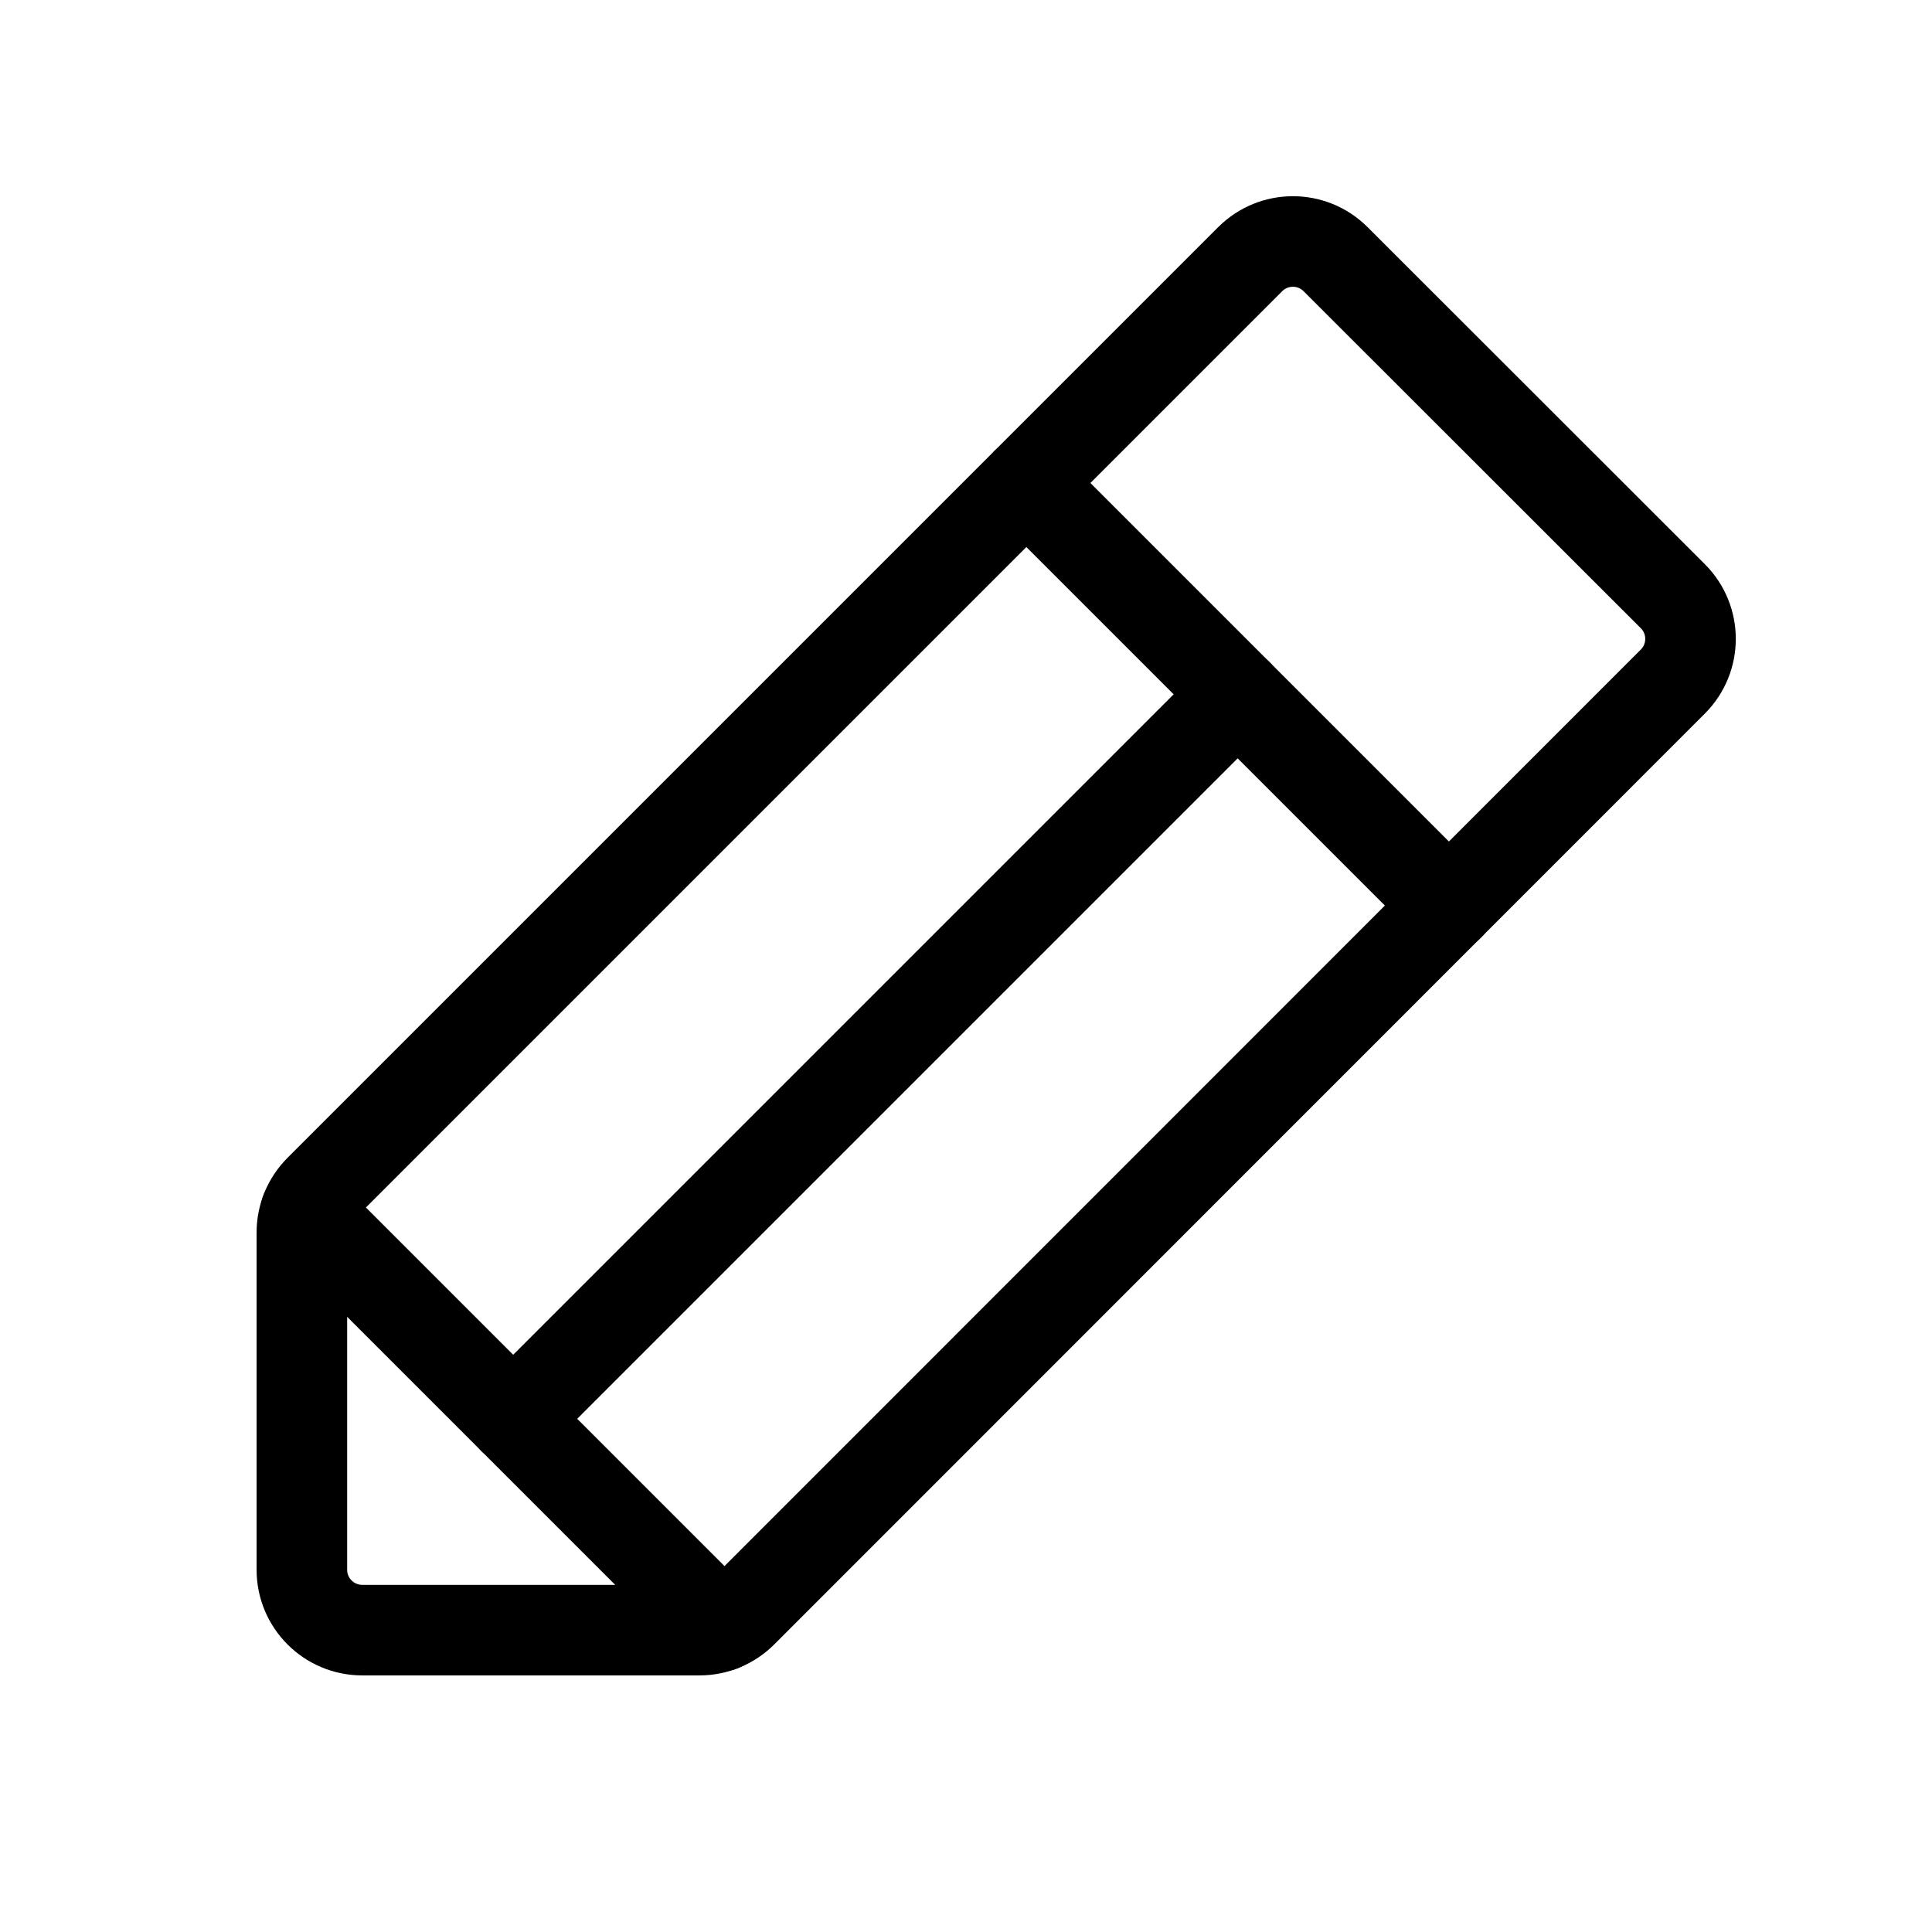
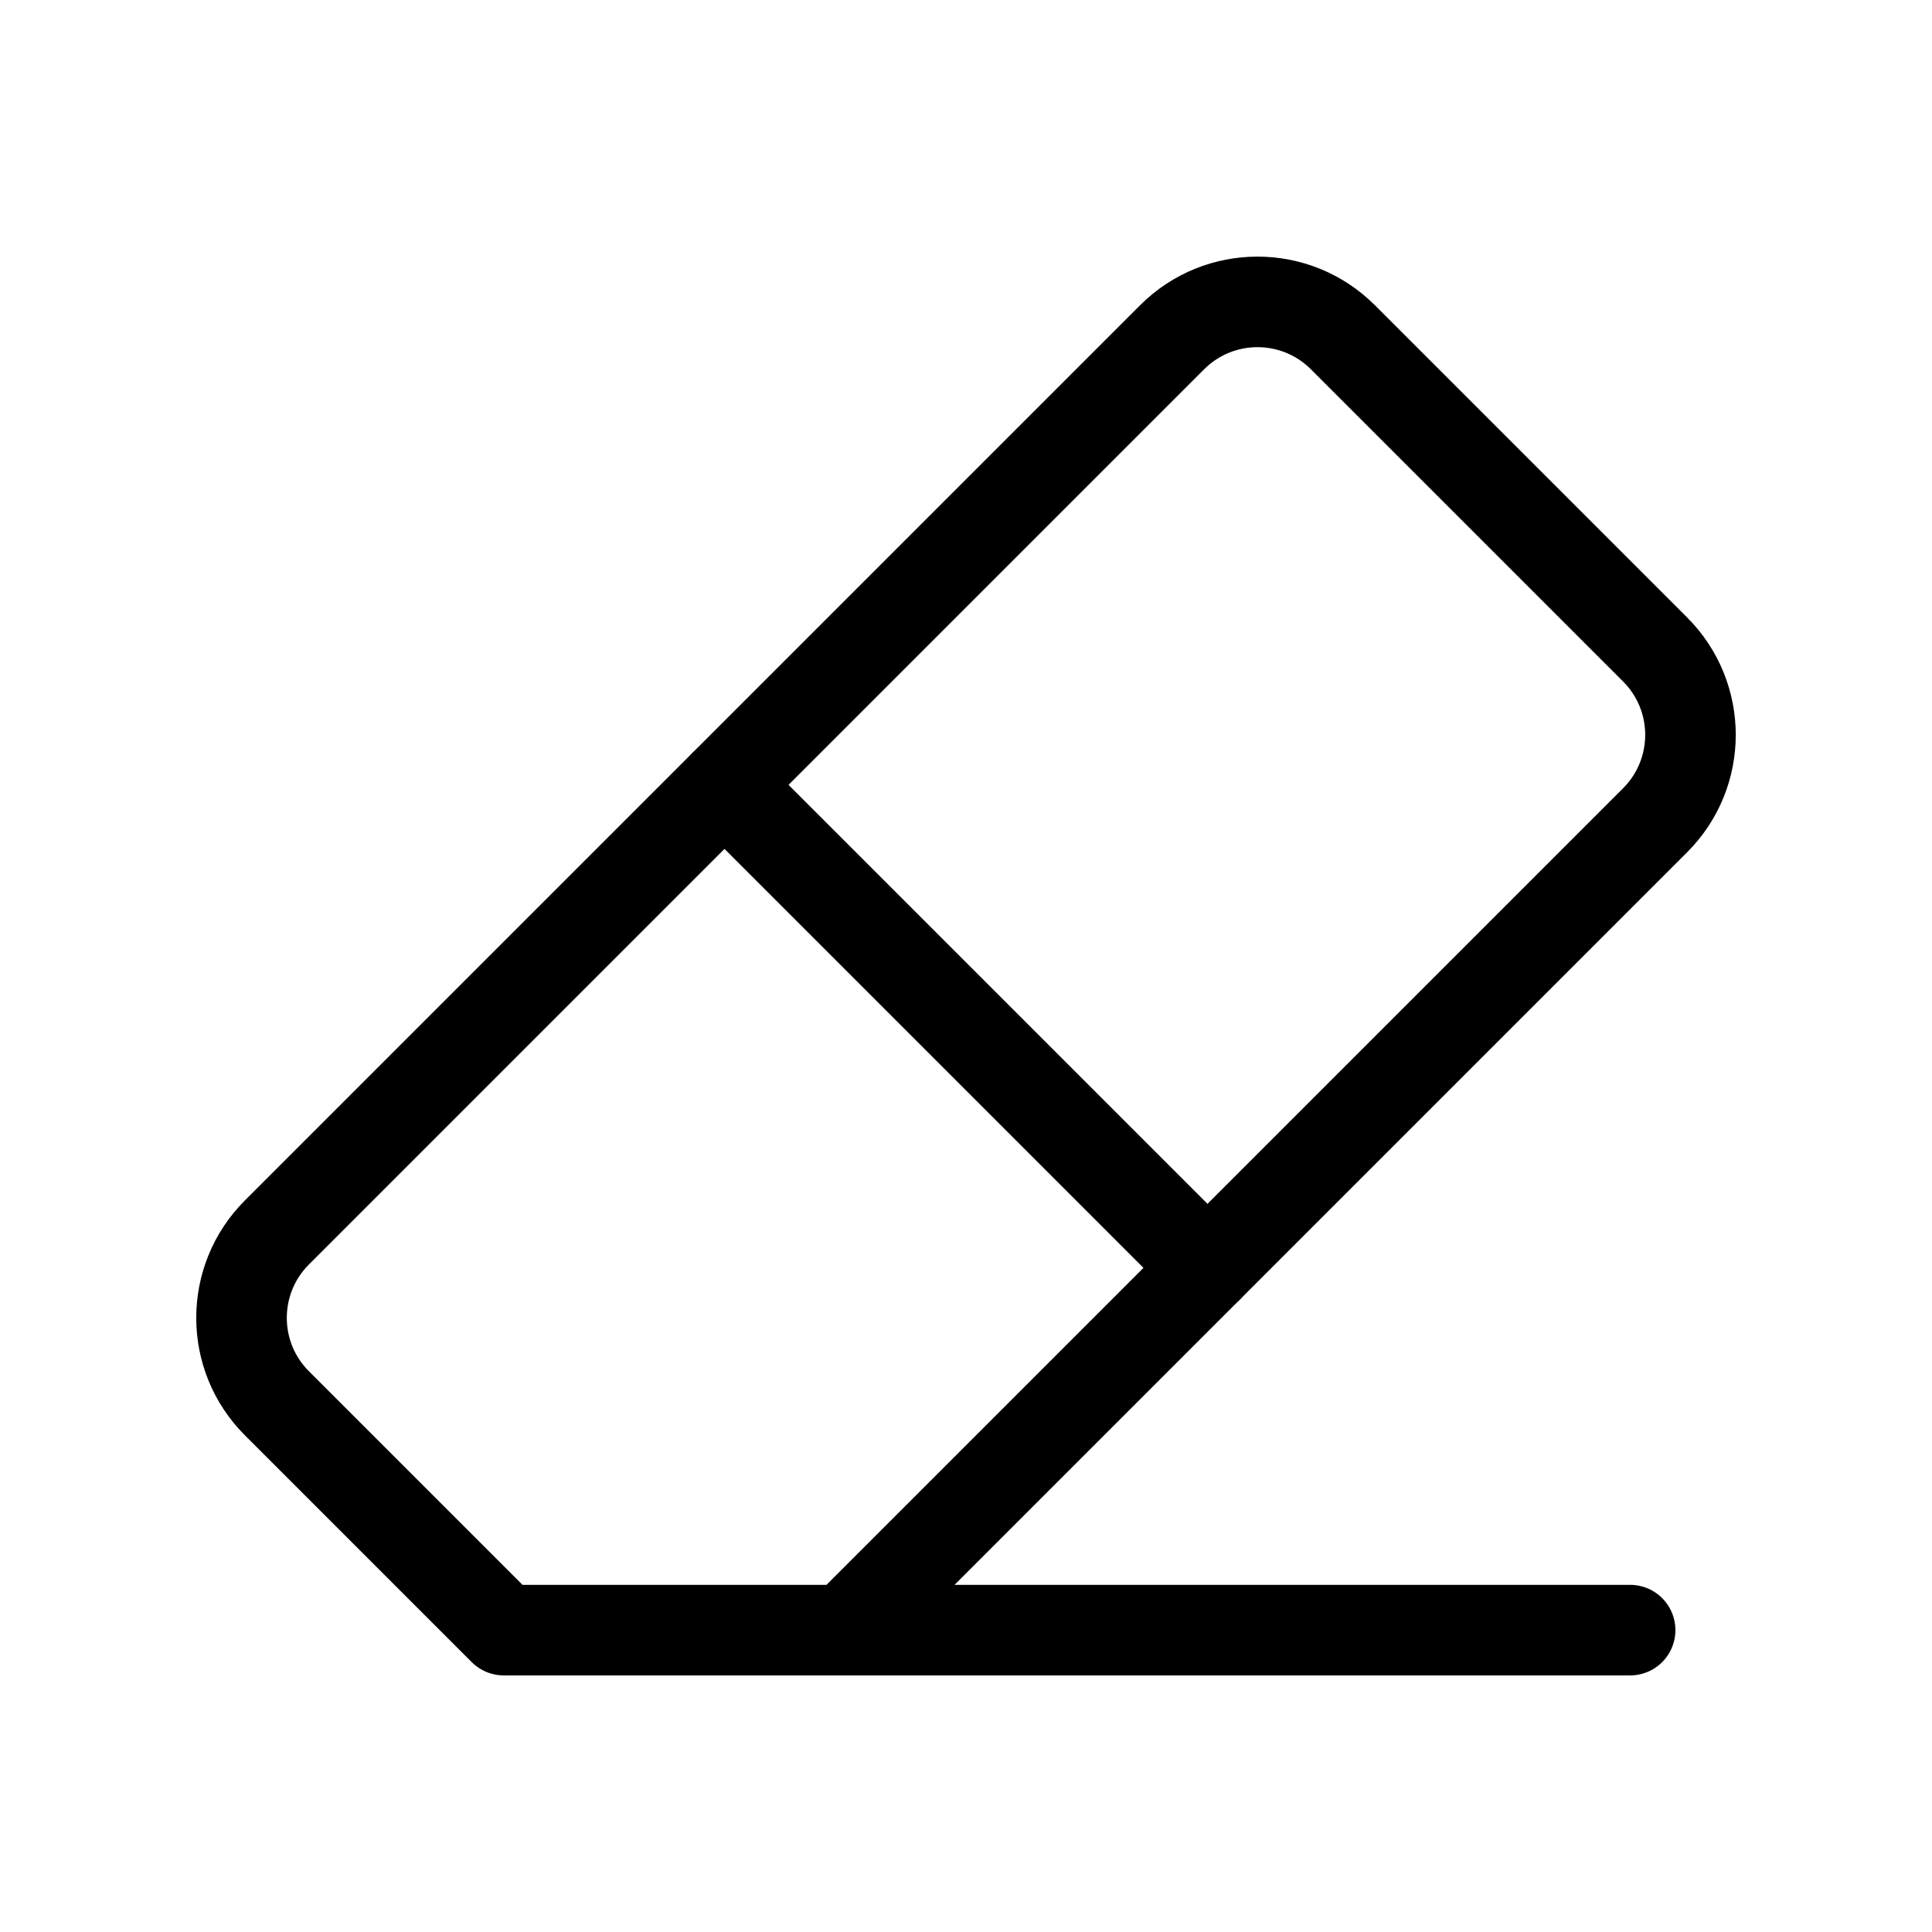
<svg xmlns="http://www.w3.org/2000/svg" viewBox="0 0 256 256">
  <rect width="256" height="256" fill="none" />
-   <path d="M92.69,216H48a8,8,0,0,1-8-8V163.31a8,8,0,0,1,2.34-5.65L165.66,34.34a8,8,0,0,1,11.31,0L221.66,79a8,8,0,0,1,0,11.31L98.34,213.66A8,8,0,0,1,92.69,216Z" fill="none" stroke="currentColor" stroke-linecap="round" stroke-linejoin="round" stroke-width="12" />
-   <line x1="136" y1="64" x2="192" y2="120" fill="none" stroke="currentColor" stroke-linecap="round" stroke-linejoin="round" stroke-width="12" />
-   <line x1="164" y1="92" x2="68" y2="188" fill="none" stroke="currentColor" stroke-linecap="round" stroke-linejoin="round" stroke-width="12" />
-   <line x1="95.49" y1="215.49" x2="40.51" y2="160.51" fill="none" stroke="currentColor" stroke-linecap="round" stroke-linejoin="round" stroke-width="12" />
+   <line x1="96" y1="104" x2="160" y2="168" fill="none" stroke="currentColor" stroke-linecap="round" stroke-linejoin="round" stroke-width="12" />
+   <path d="M112,216,219.31,108.69a16,16,0,0,0,0-22.63L177.94,44.69a16,16,0,0,0-22.63,0L36.69,163.31a16,16,0,0,0,0,22.63L66.75,216H216" fill="none" stroke="currentColor" stroke-linecap="round" stroke-linejoin="round" stroke-width="12" />
</svg>
